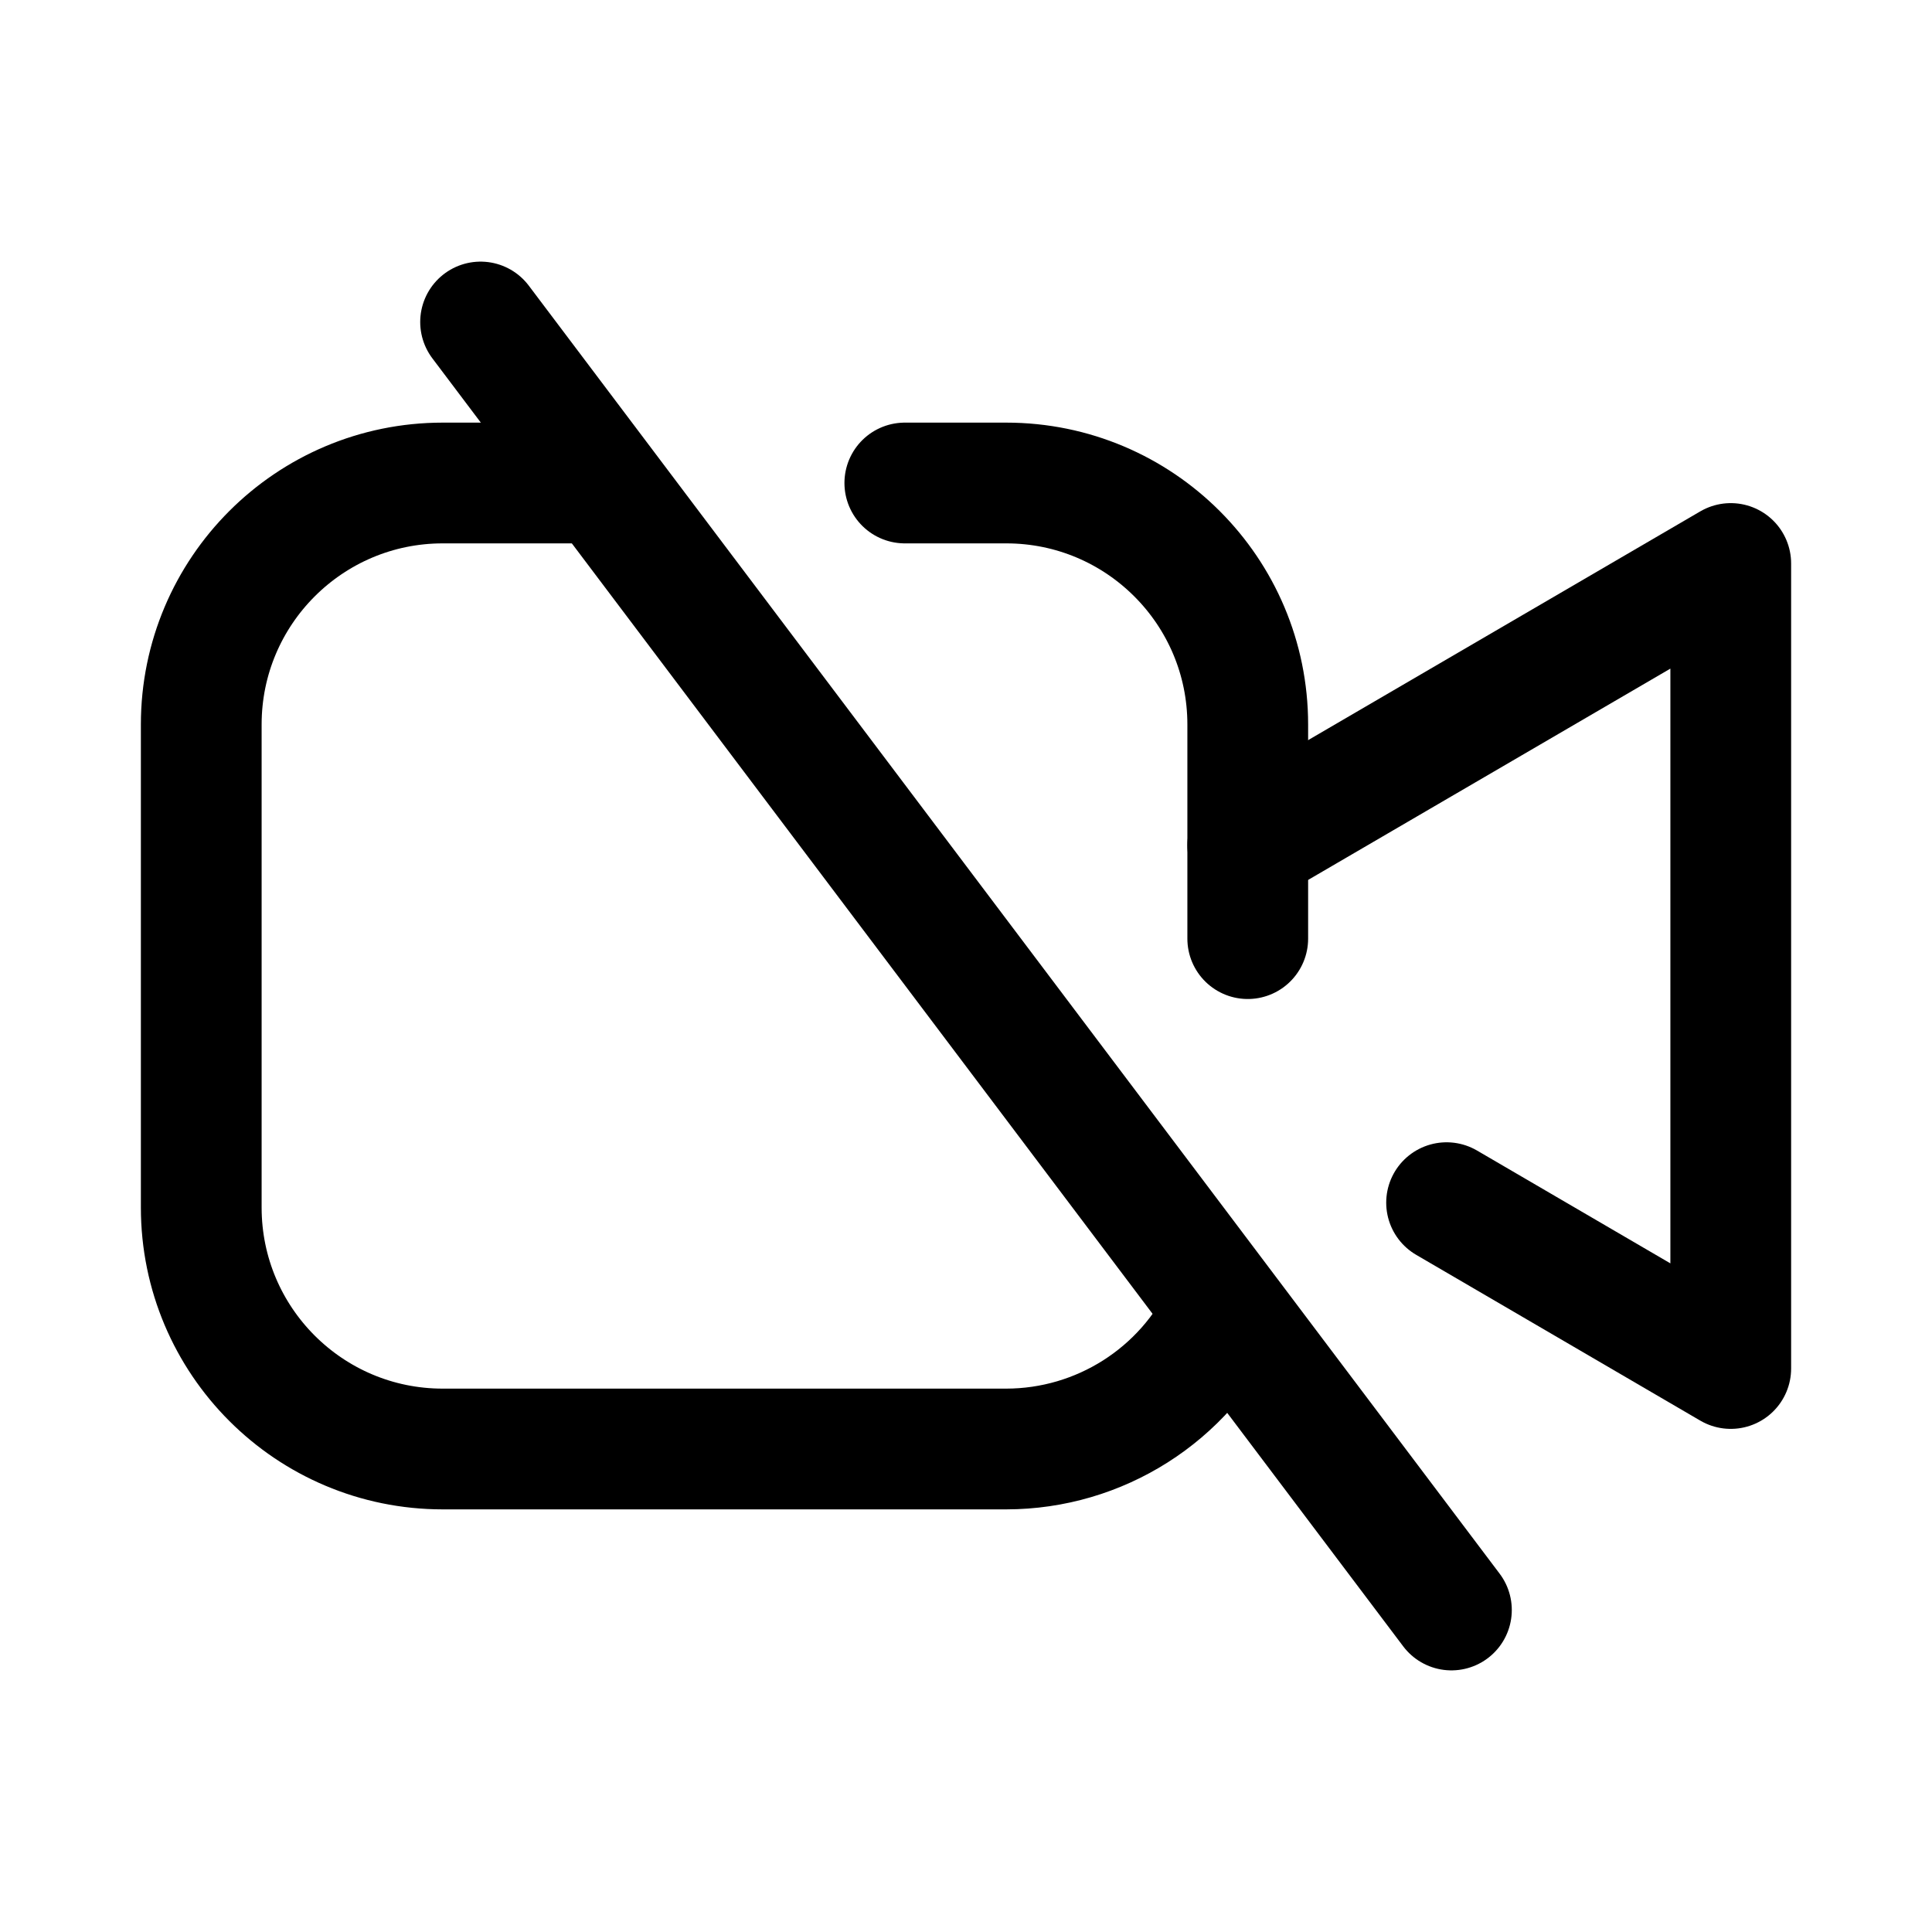
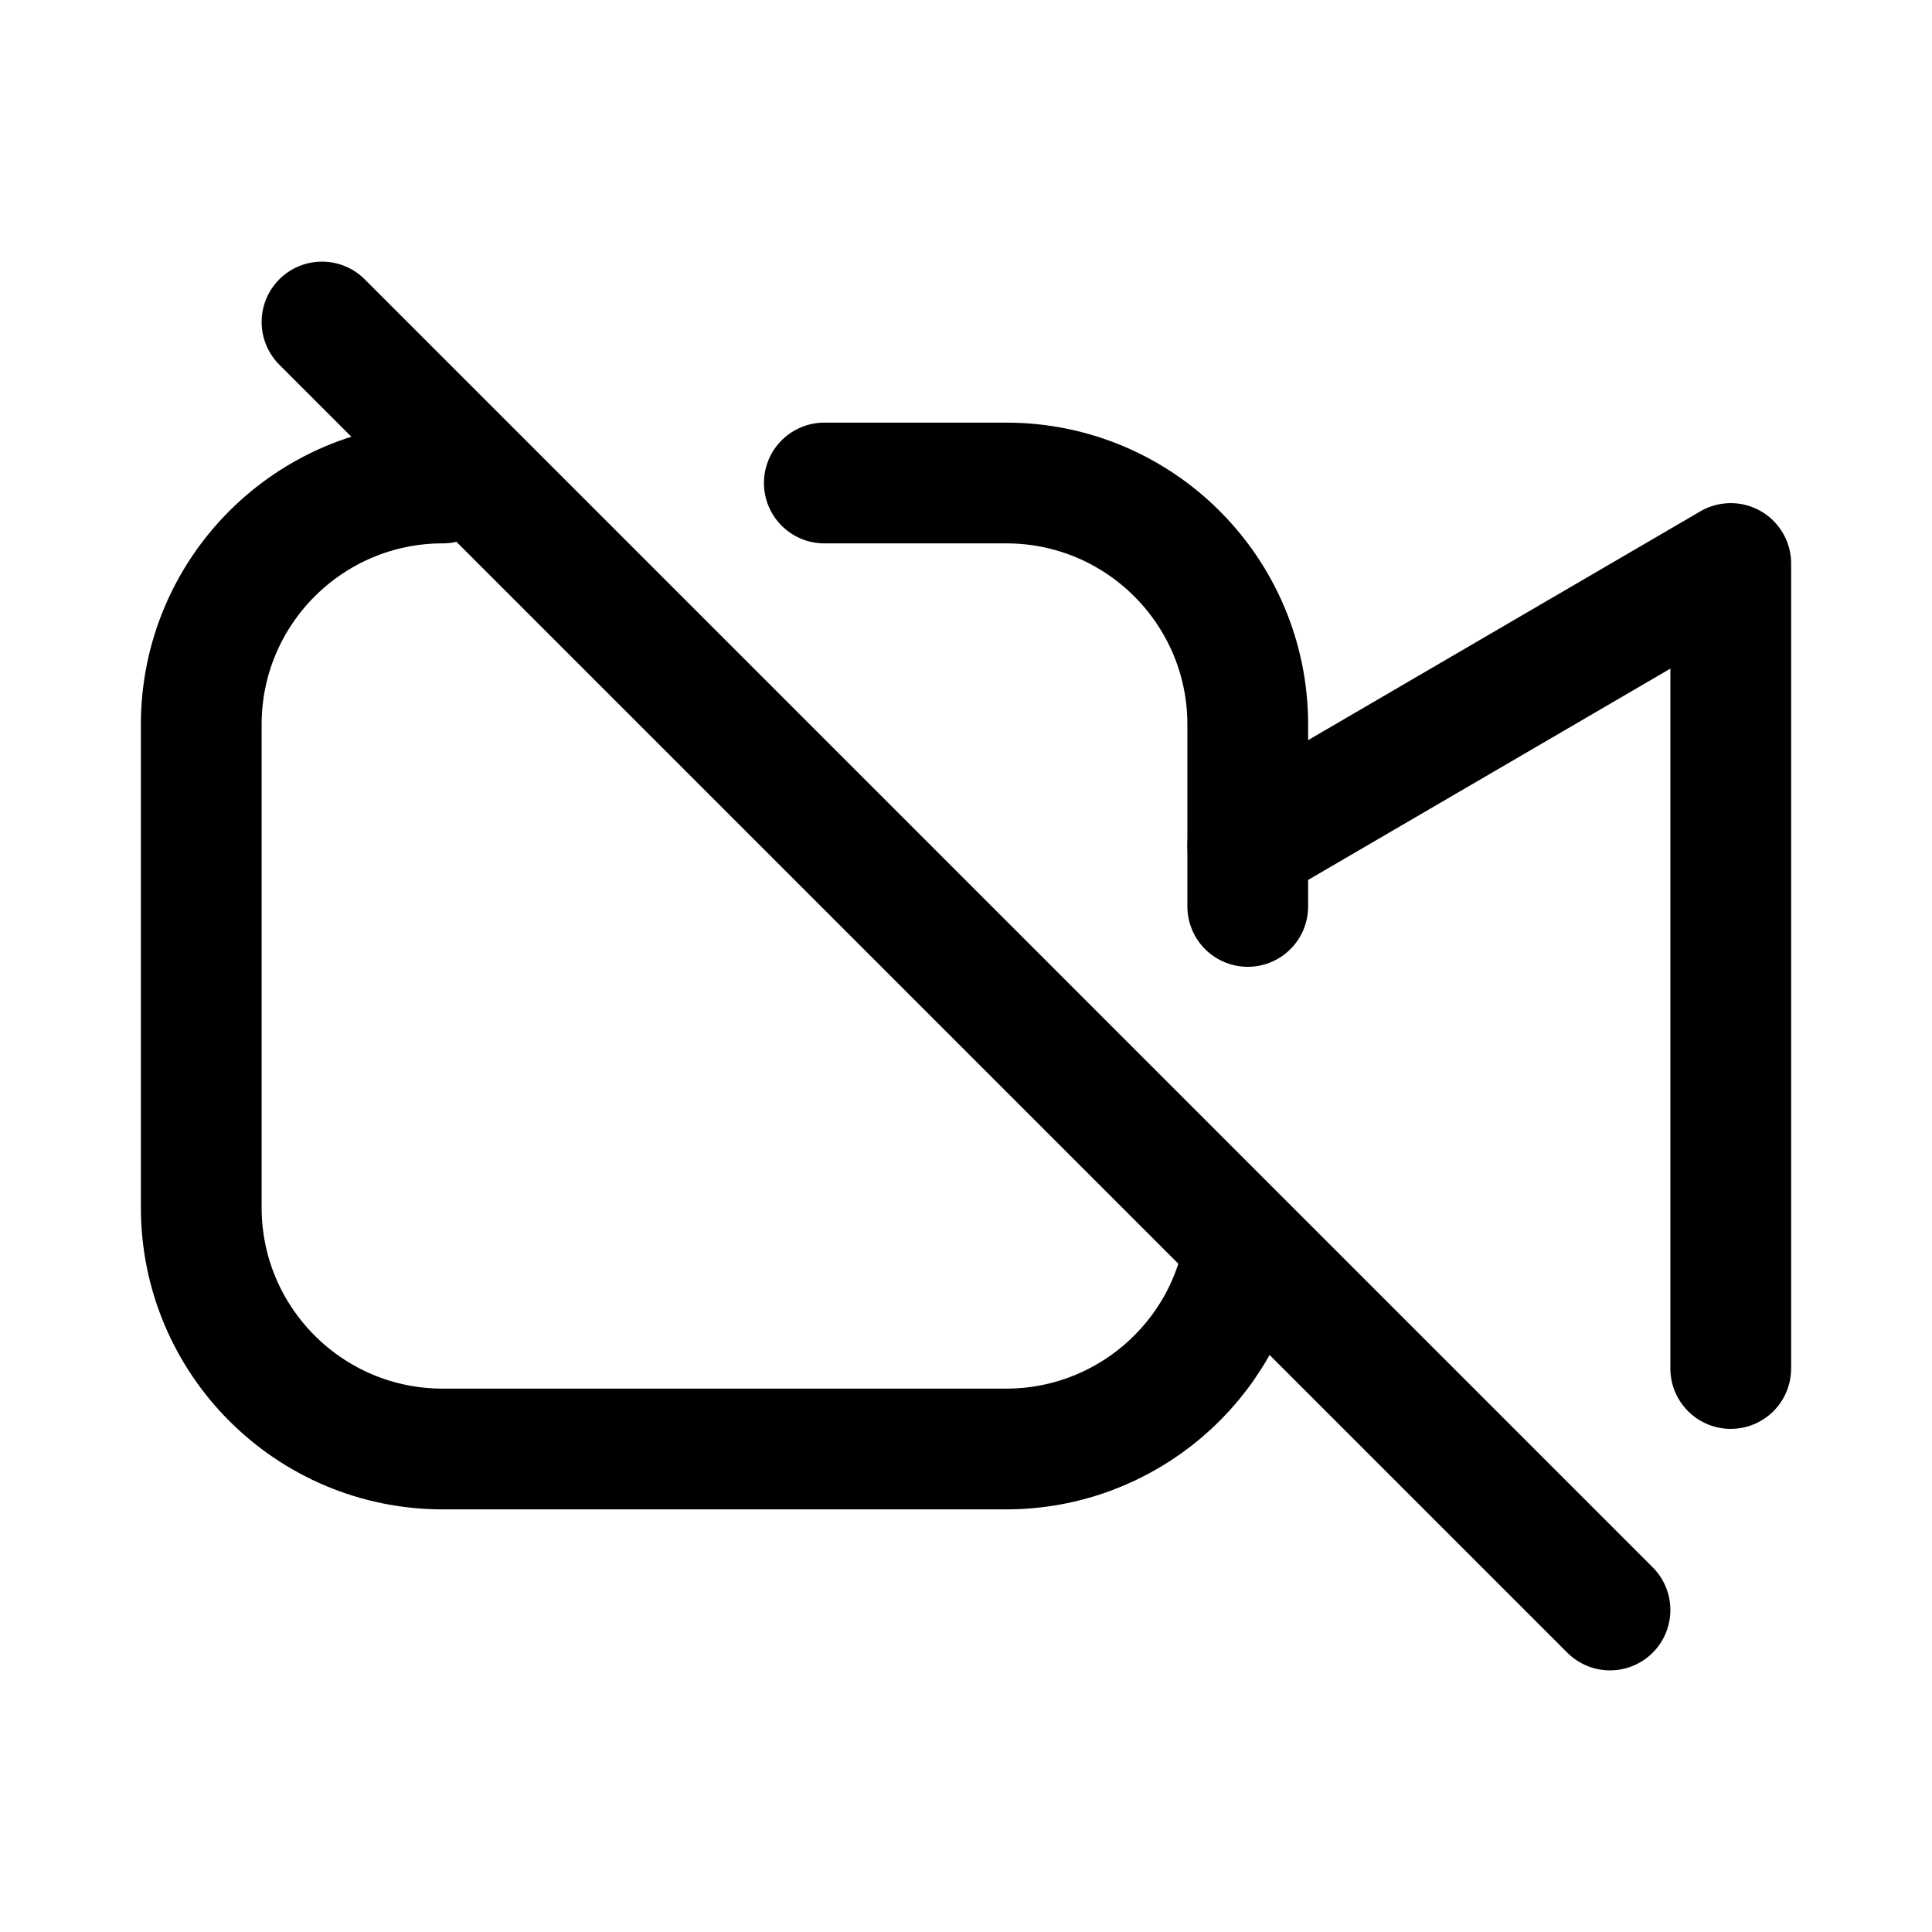
<svg xmlns="http://www.w3.org/2000/svg" viewBox="0 0 24 24" fill="none" stroke="currentColor" stroke-width="1.5" stroke-linecap="round" stroke-linejoin="round">
-   <path d="M15.21 16.28A3 3 0 0 1 12.5 18L5.5 18A3 3 0 0 1 2.5 15L2.5 9A3 3 0 0 1 5.5 6L7.47 6" />
-   <path d="M11.24 6L12.5 6A3 3 0 0 1 15.5 9L15.5 11.66" />
-   <path d="M15.5 10.5L21.5 7L21.5 17L17.97 14.94" />
-   <path d="M5.97 4L18.03 20" />
+   <path d="M15.46 15.48A3 3 0 0 1 12.5 18L5.5 18A3 3 0 0 1 2.5 15L2.5 9A3 3 0 0 1 5.5 6" />
+   <path d="M10.24 6L12.5 6A3 3 0 0 1 15.5 9L15.5 11.26" />
+   <path d="M15.5 10.5L21.5 7L21.5 17" />
+   <path d="M4 4L20 20" />
</svg>
